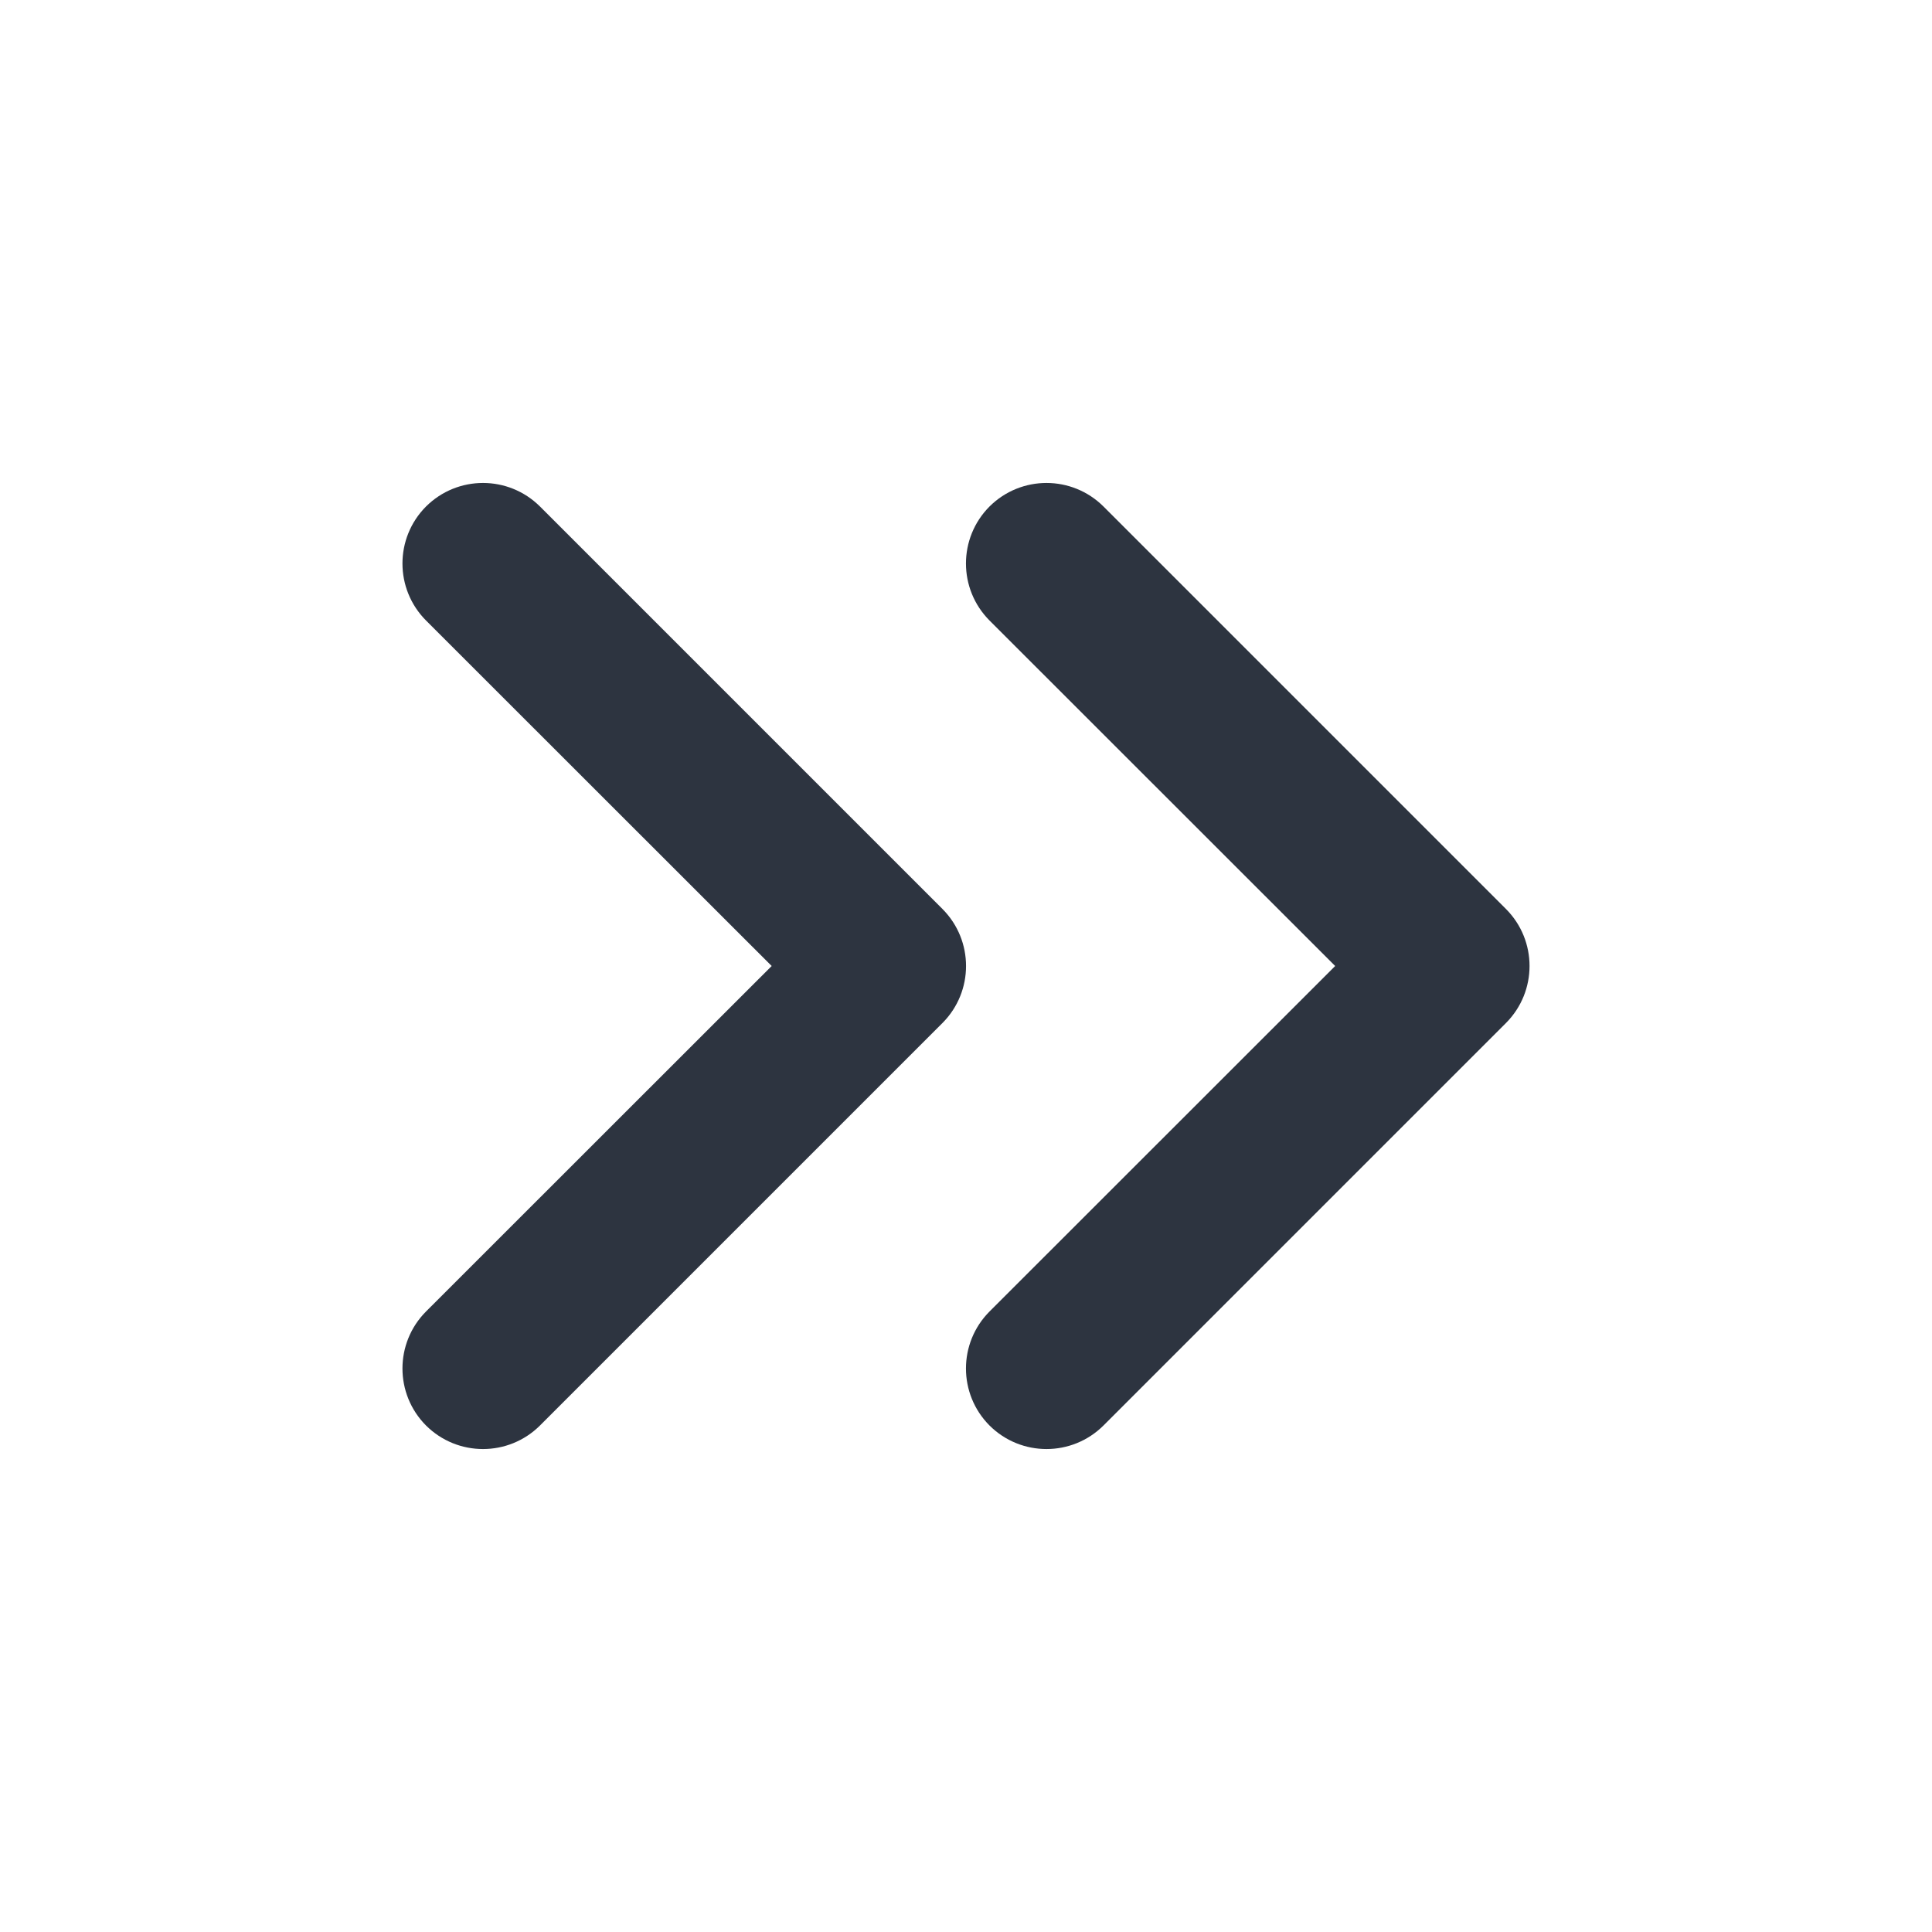
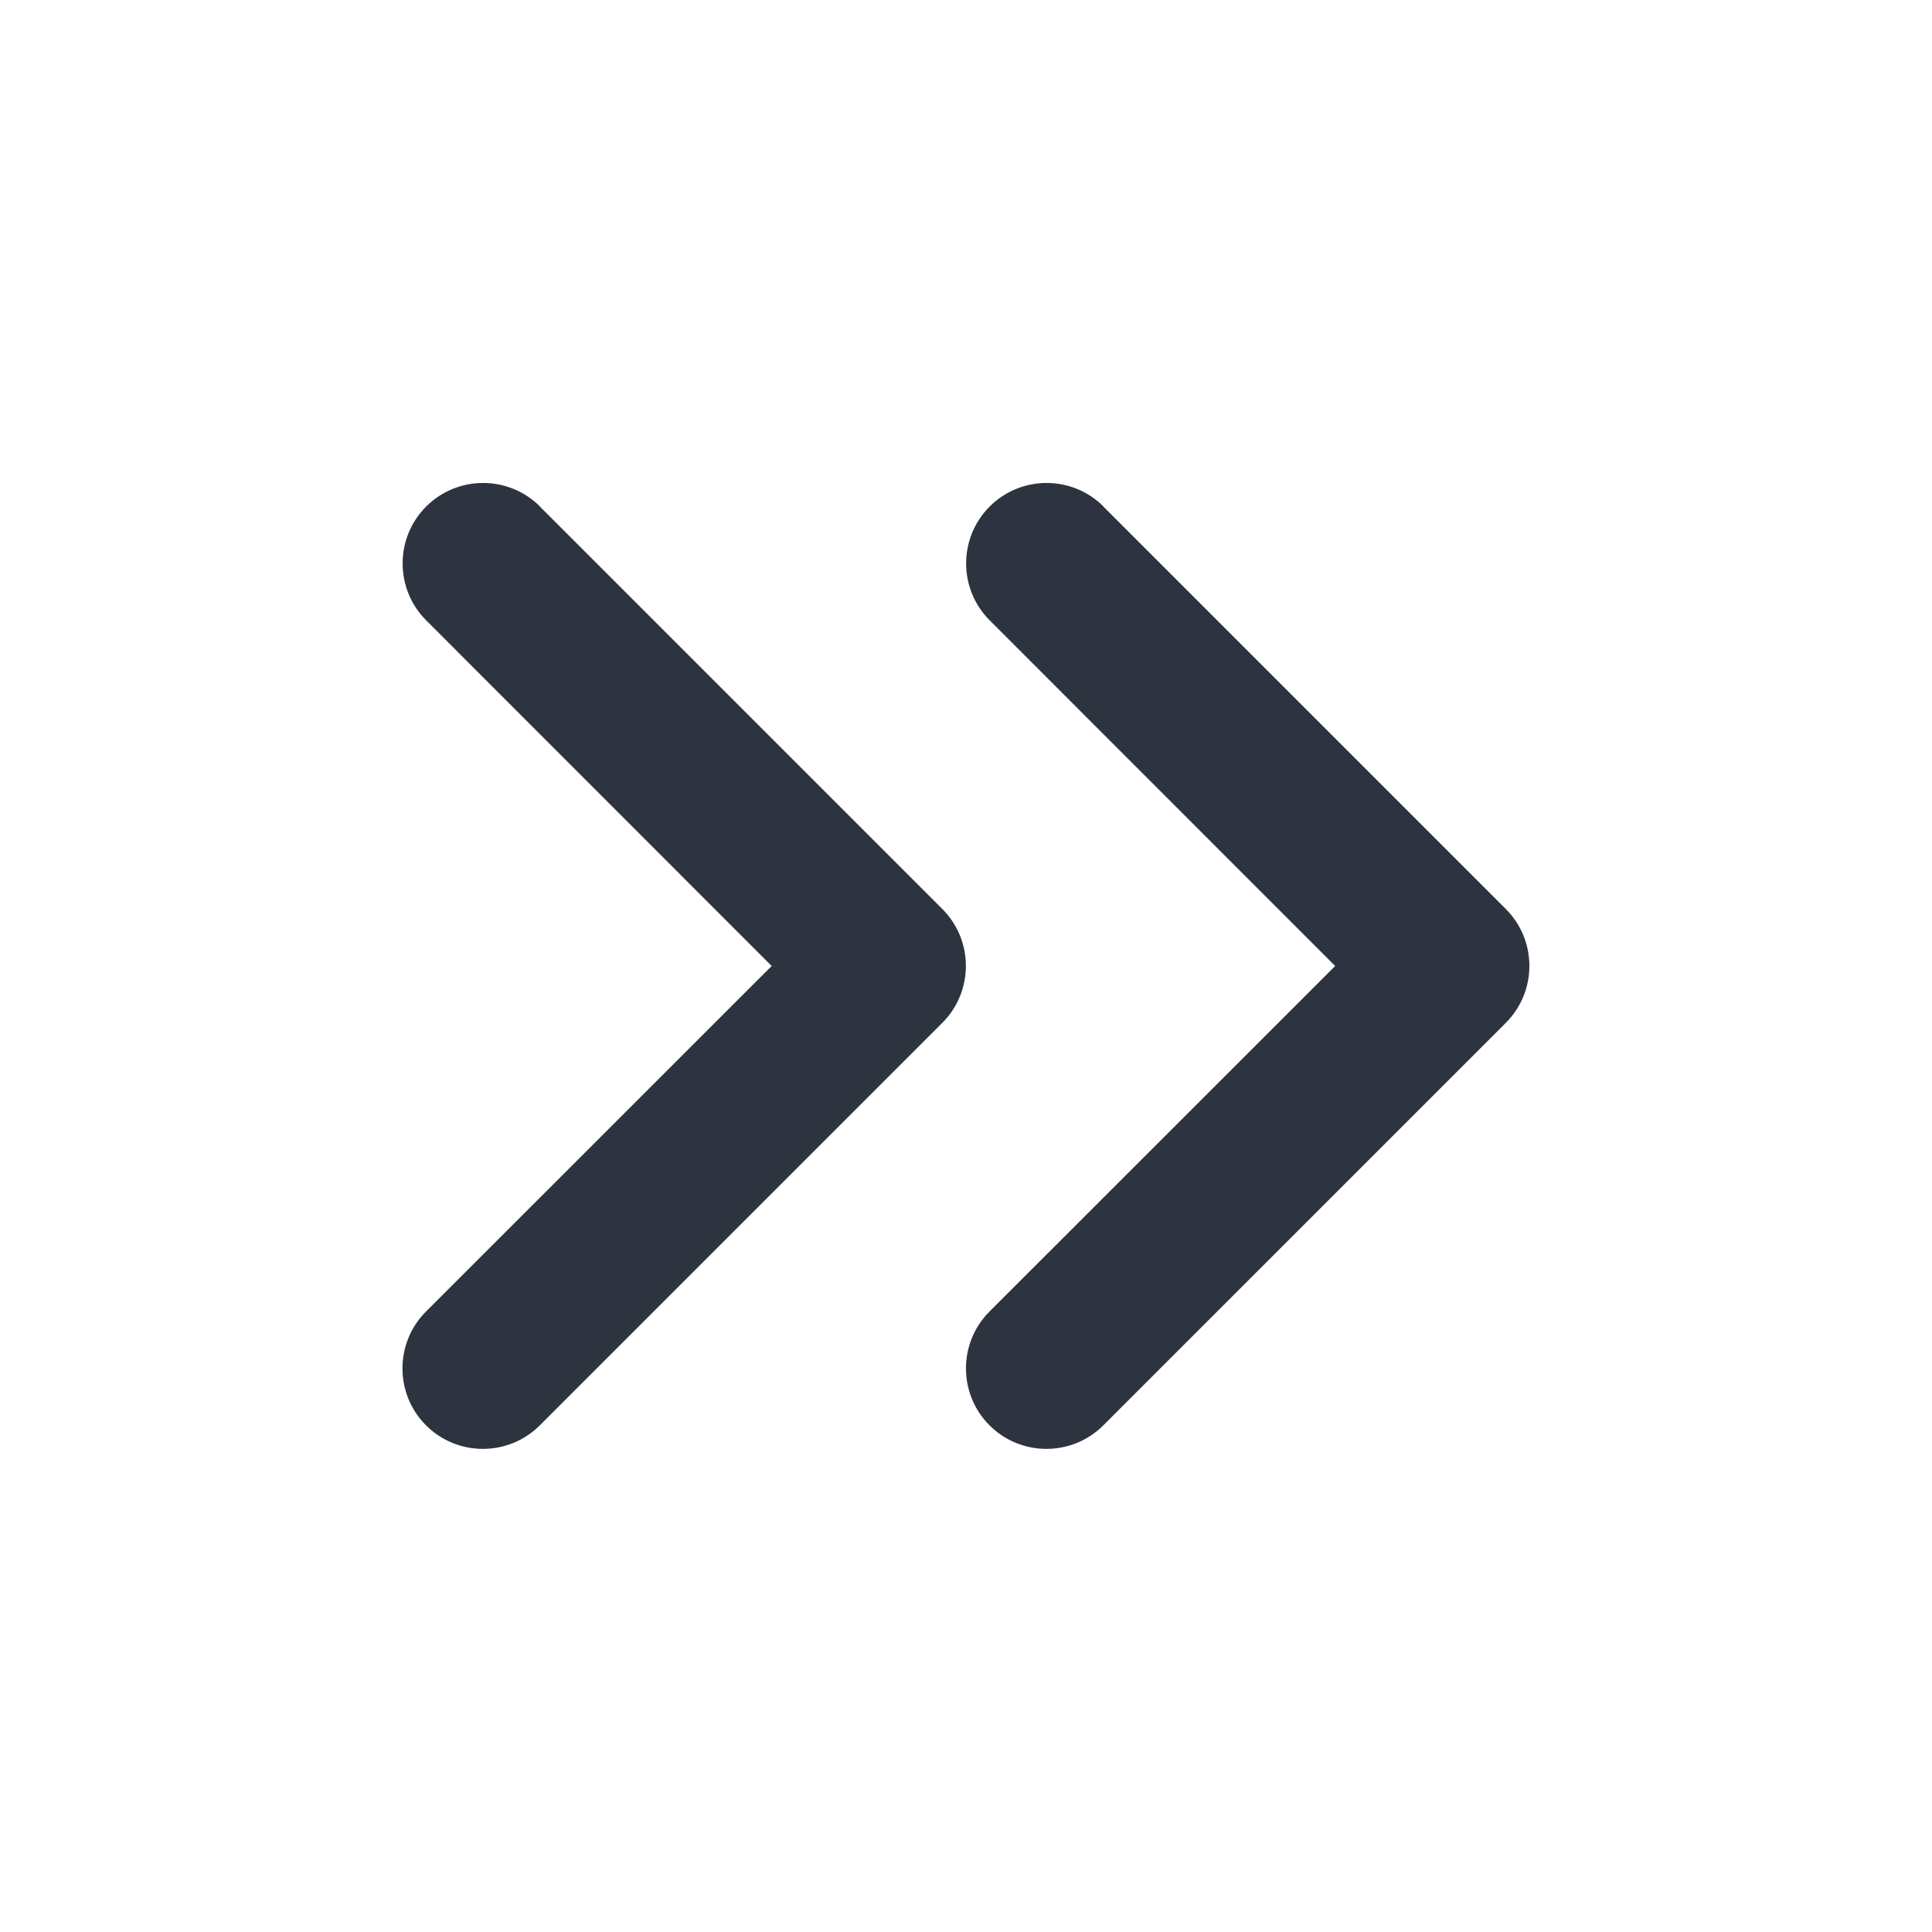
<svg xmlns="http://www.w3.org/2000/svg" width="12" height="12" viewBox="0 0 12 12" fill="none">
-   <g id="chevrons-right ">
-     <path id="Union" fill-rule="evenodd" clip-rule="evenodd" d="M3.354 3.146C3.158 2.951 2.842 2.951 2.646 3.146C2.451 3.342 2.451 3.658 2.646 3.854L4.793 6L2.646 8.146C2.451 8.342 2.451 8.658 2.646 8.854C2.842 9.049 3.158 9.049 3.354 8.854L5.854 6.354C6.049 6.158 6.049 5.842 5.854 5.646L3.354 3.146ZM6.854 3.146C6.658 2.951 6.342 2.951 6.146 3.146C5.951 3.342 5.951 3.658 6.146 3.854L8.293 6L6.146 8.146C5.951 8.342 5.951 8.658 6.146 8.854C6.342 9.049 6.658 9.049 6.854 8.854L9.354 6.354C9.549 6.158 9.549 5.842 9.354 5.646L6.854 3.146Z" fill="#2D3440" />
-   </g>
+   <path fill-rule="evenodd" clip-rule="evenodd" d="M3.354 3.146c-.195-.195-.512-.195-.707 0-.195.195-.195.512 0 .707L4.793 6 2.646 8.146c-.195.195-.195.512 0 .707.195.195.512.195.707 0l2.5-2.5c.195-.195.195-.512 0-.707l-2.5-2.5Zm3.5 0c-.195-.195-.512-.195-.707 0-.195.195-.195.512 0 .707L8.293 6 6.146 8.146c-.195.195-.195.512 0 .707.195.195.512.195.707 0l2.5-2.5c.195-.195.195-.512 0-.707l-2.5-2.5Z" fill="#2D3440" />
</svg>
